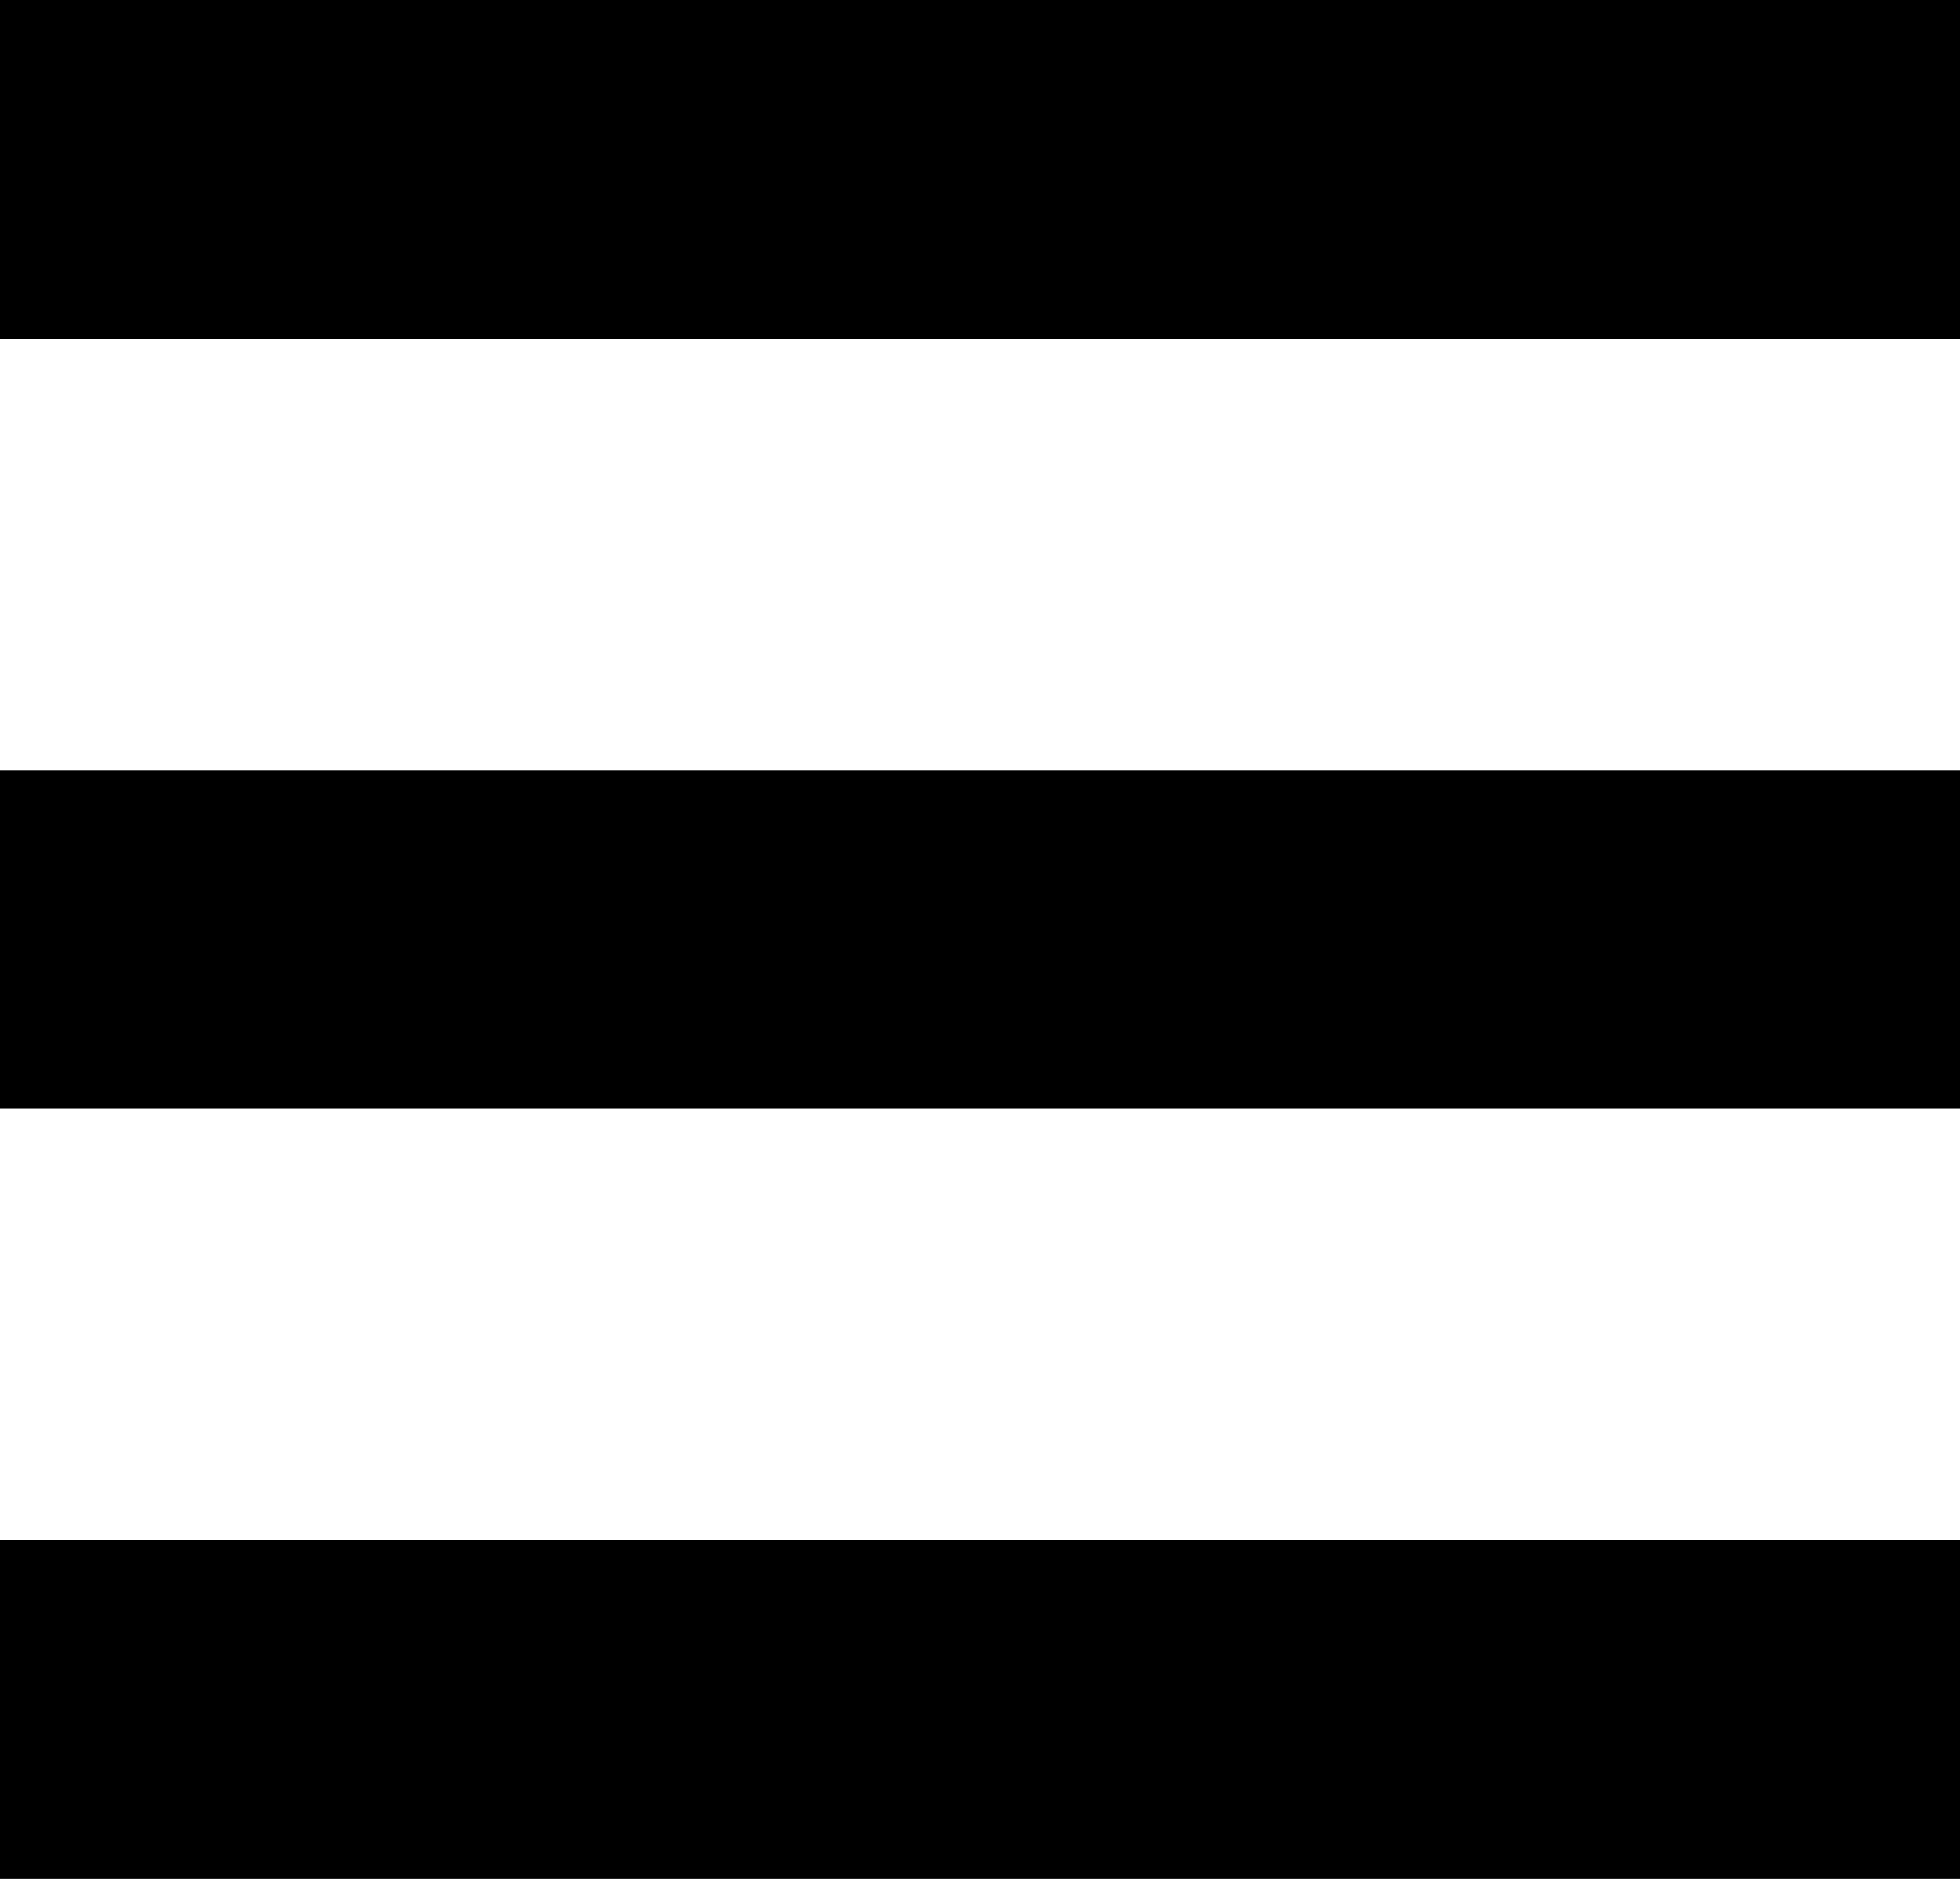
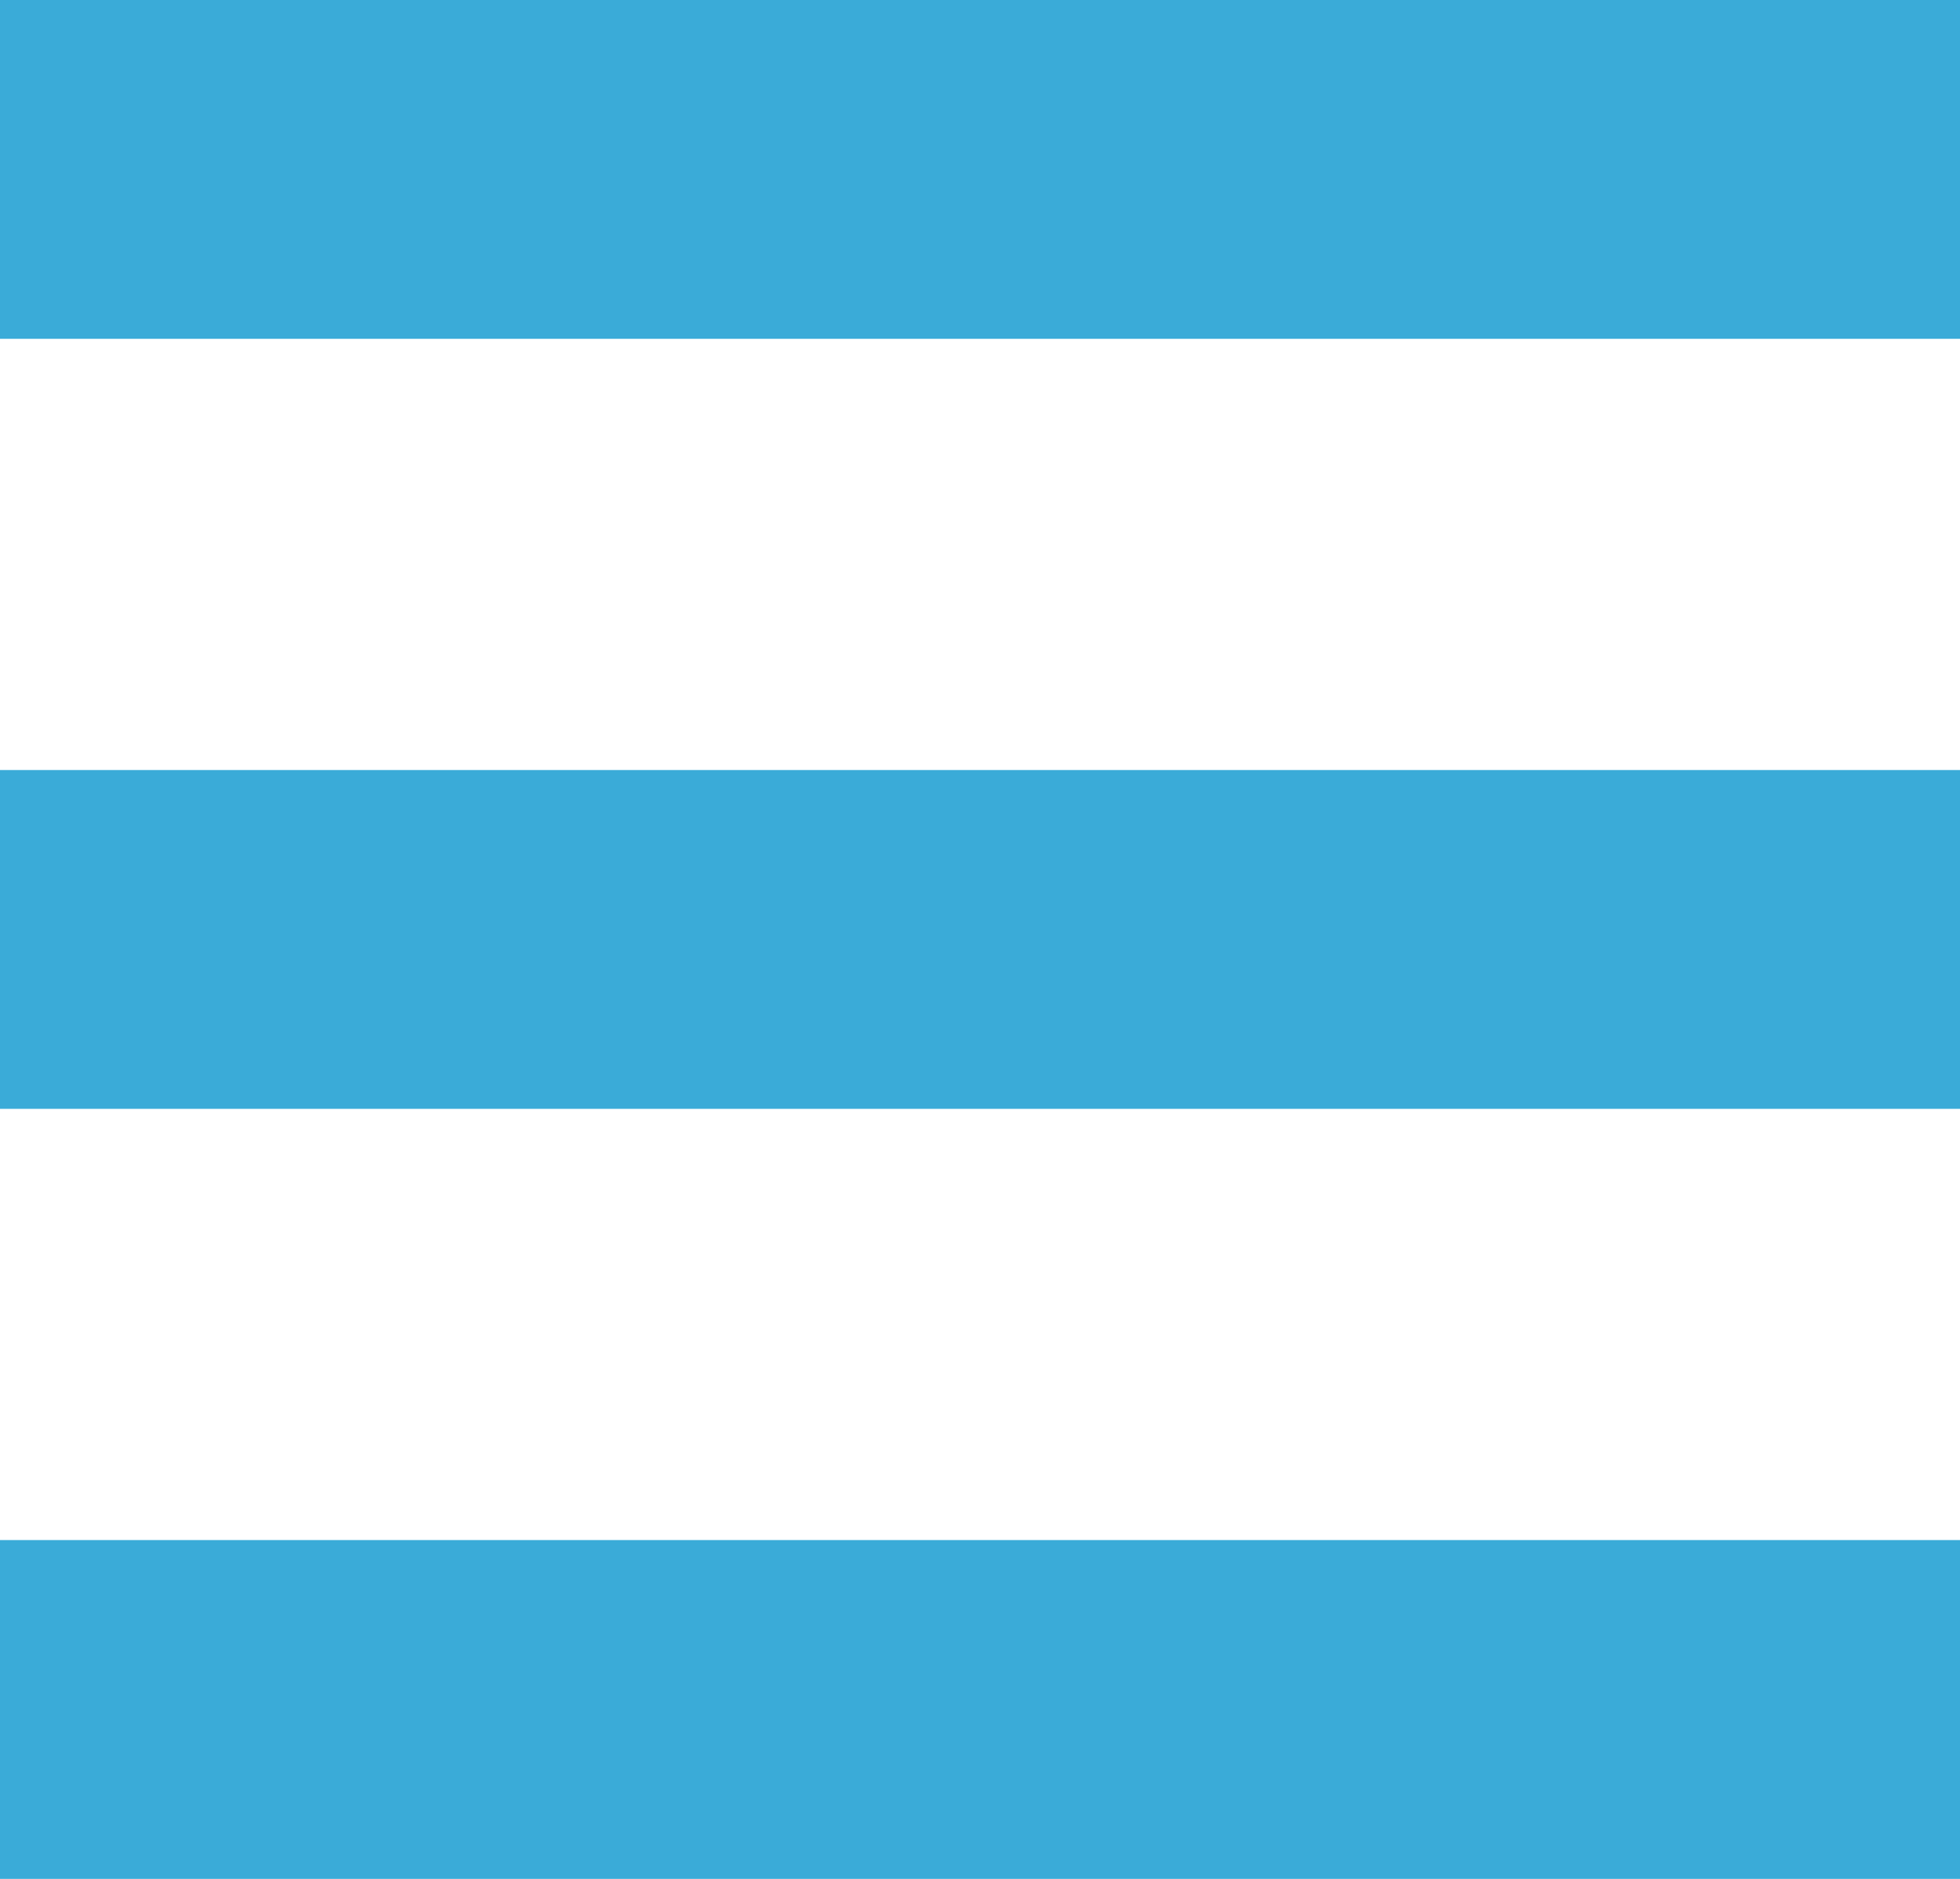
- <svg xmlns="http://www.w3.org/2000/svg" version="1.0" id="Layer_1" x="0px" y="0px" width="22.928px" height="21.982px" viewBox="0 0 22.928 21.982" enable-background="new 0 0 22.928 21.982" xml:space="preserve">
+ <svg xmlns="http://www.w3.org/2000/svg" version="1.0" id="Layer_1" x="0px" y="0px" fill="#3AABD8" width="22.928px" height="21.982px" viewBox="0 0 22.928 21.982" enable-background="new 0 0 22.928 21.982" xml:space="preserve">
  <g>
    <rect width="22.928" height="3.964" />
    <rect y="9.009" width="22.928" height="3.964" />
    <rect y="18.018" width="22.928" height="3.964" />
  </g>
</svg>
